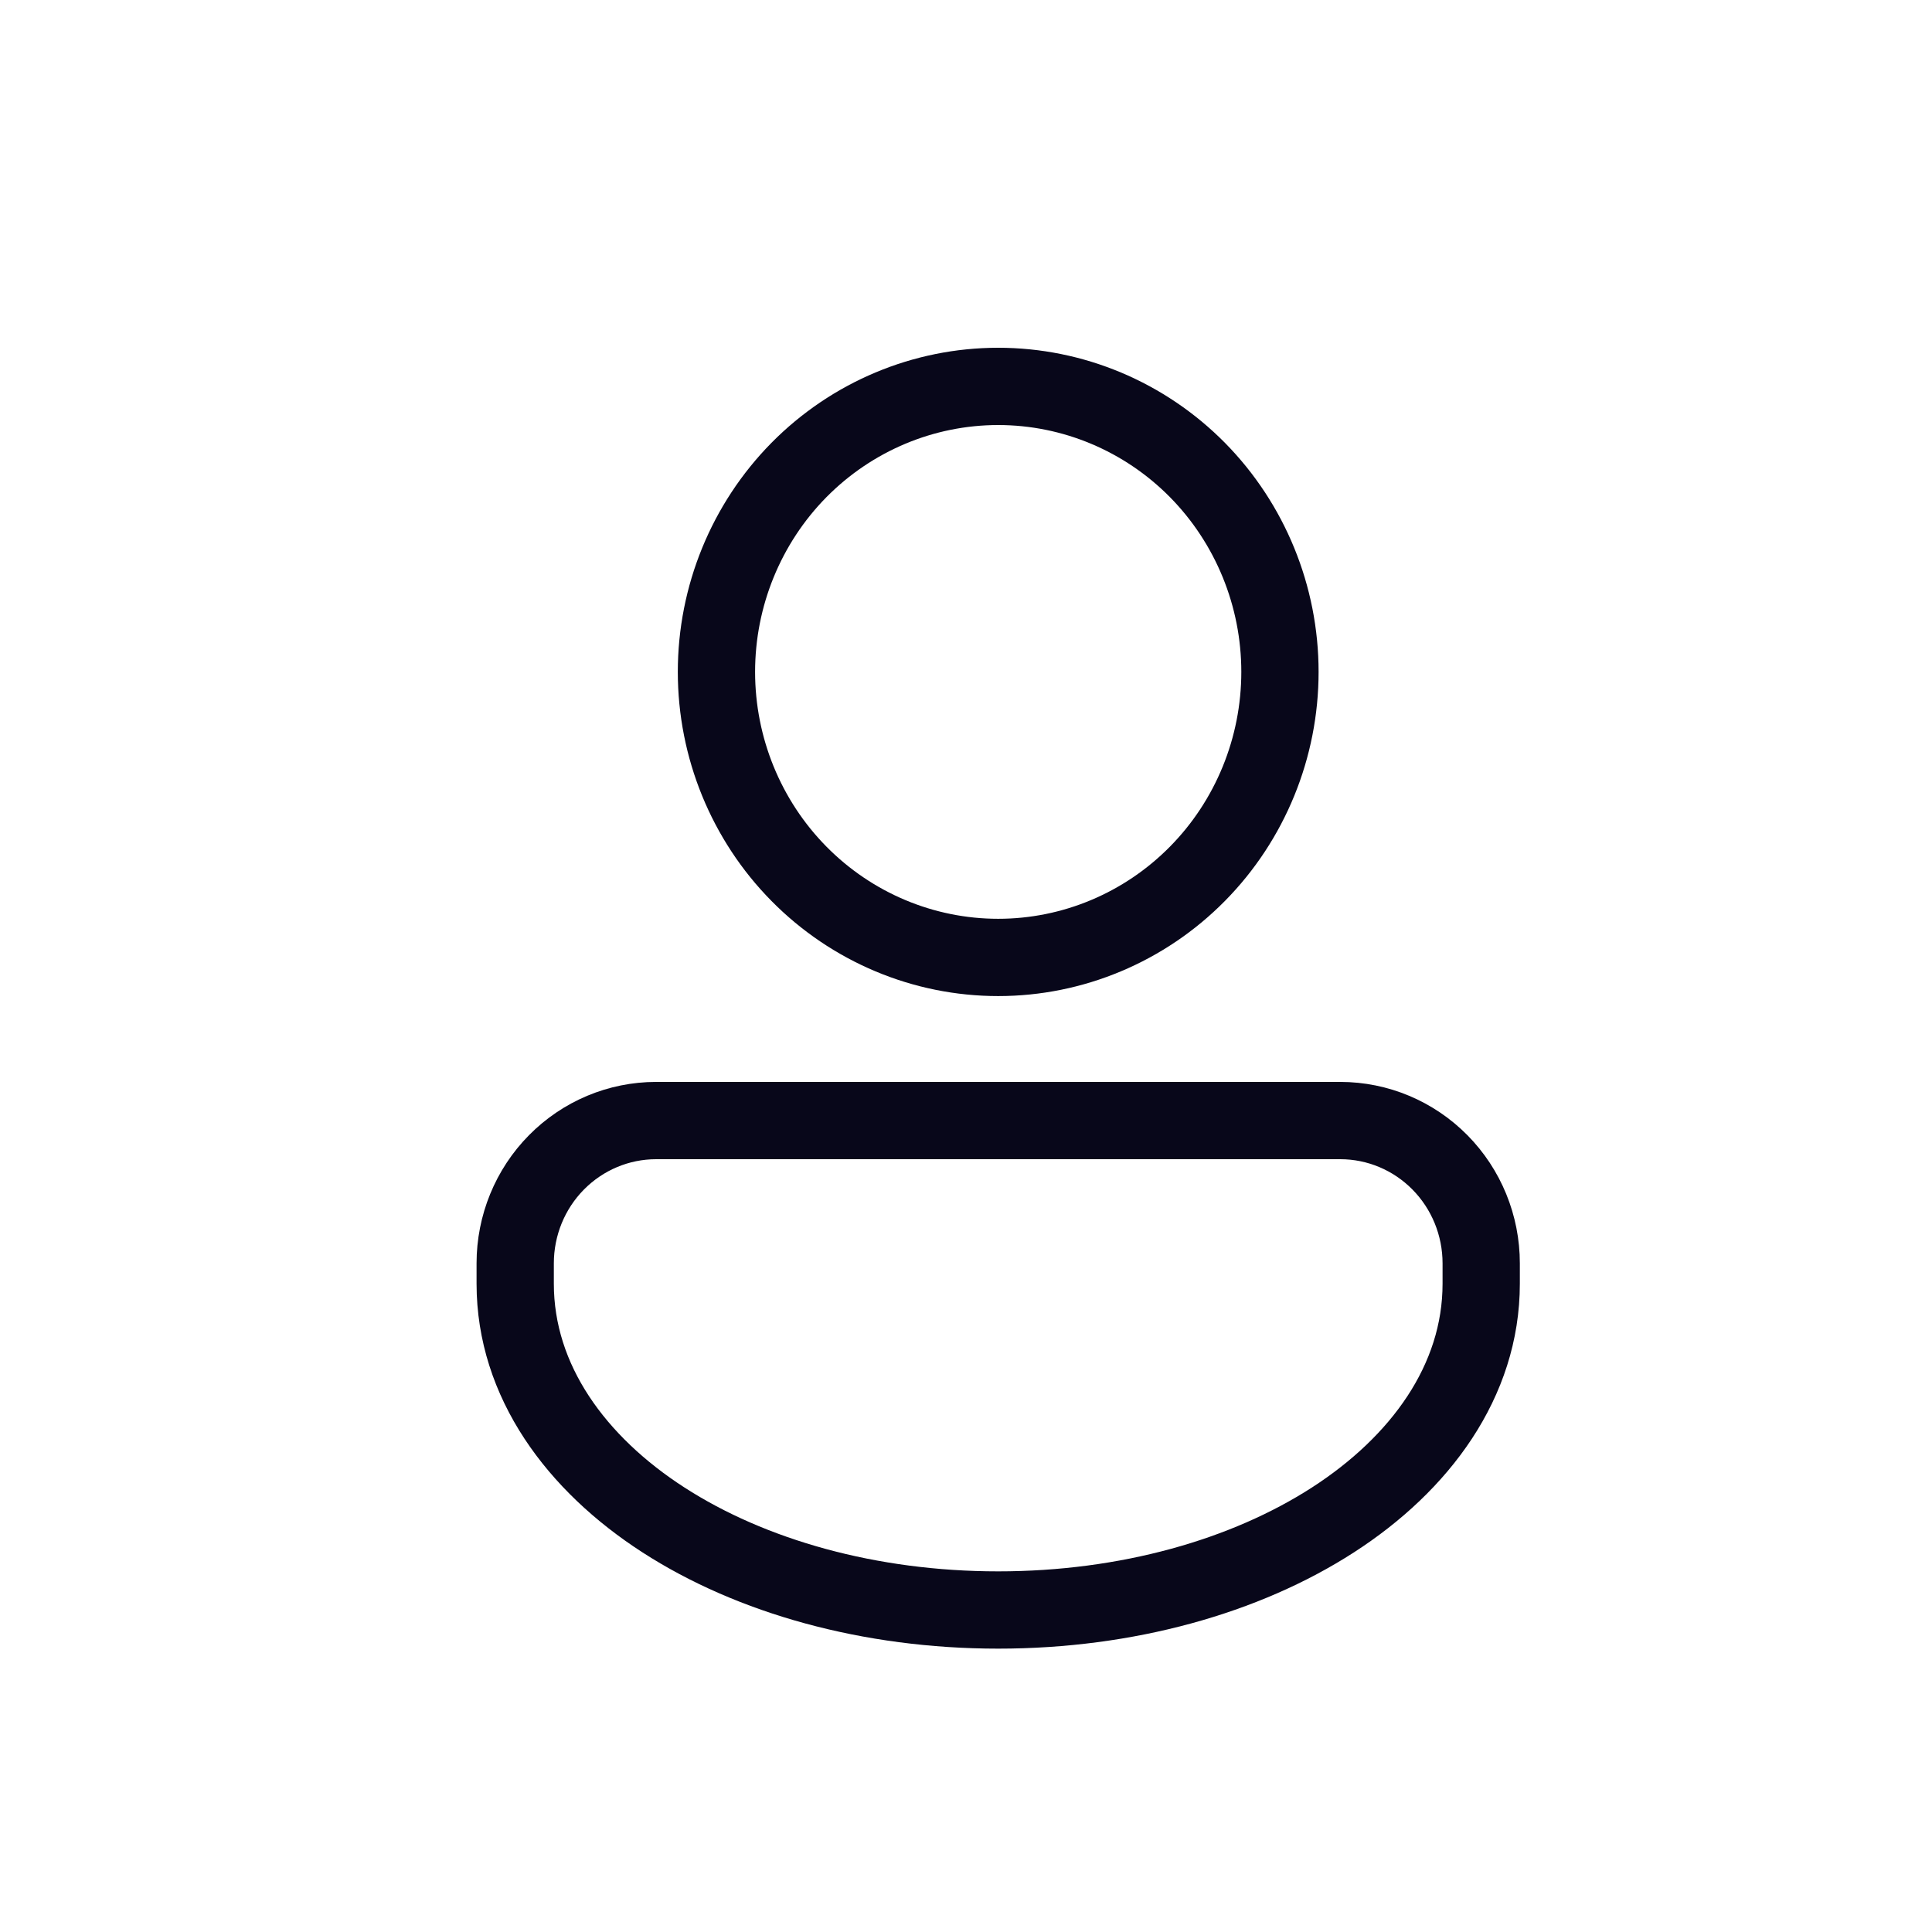
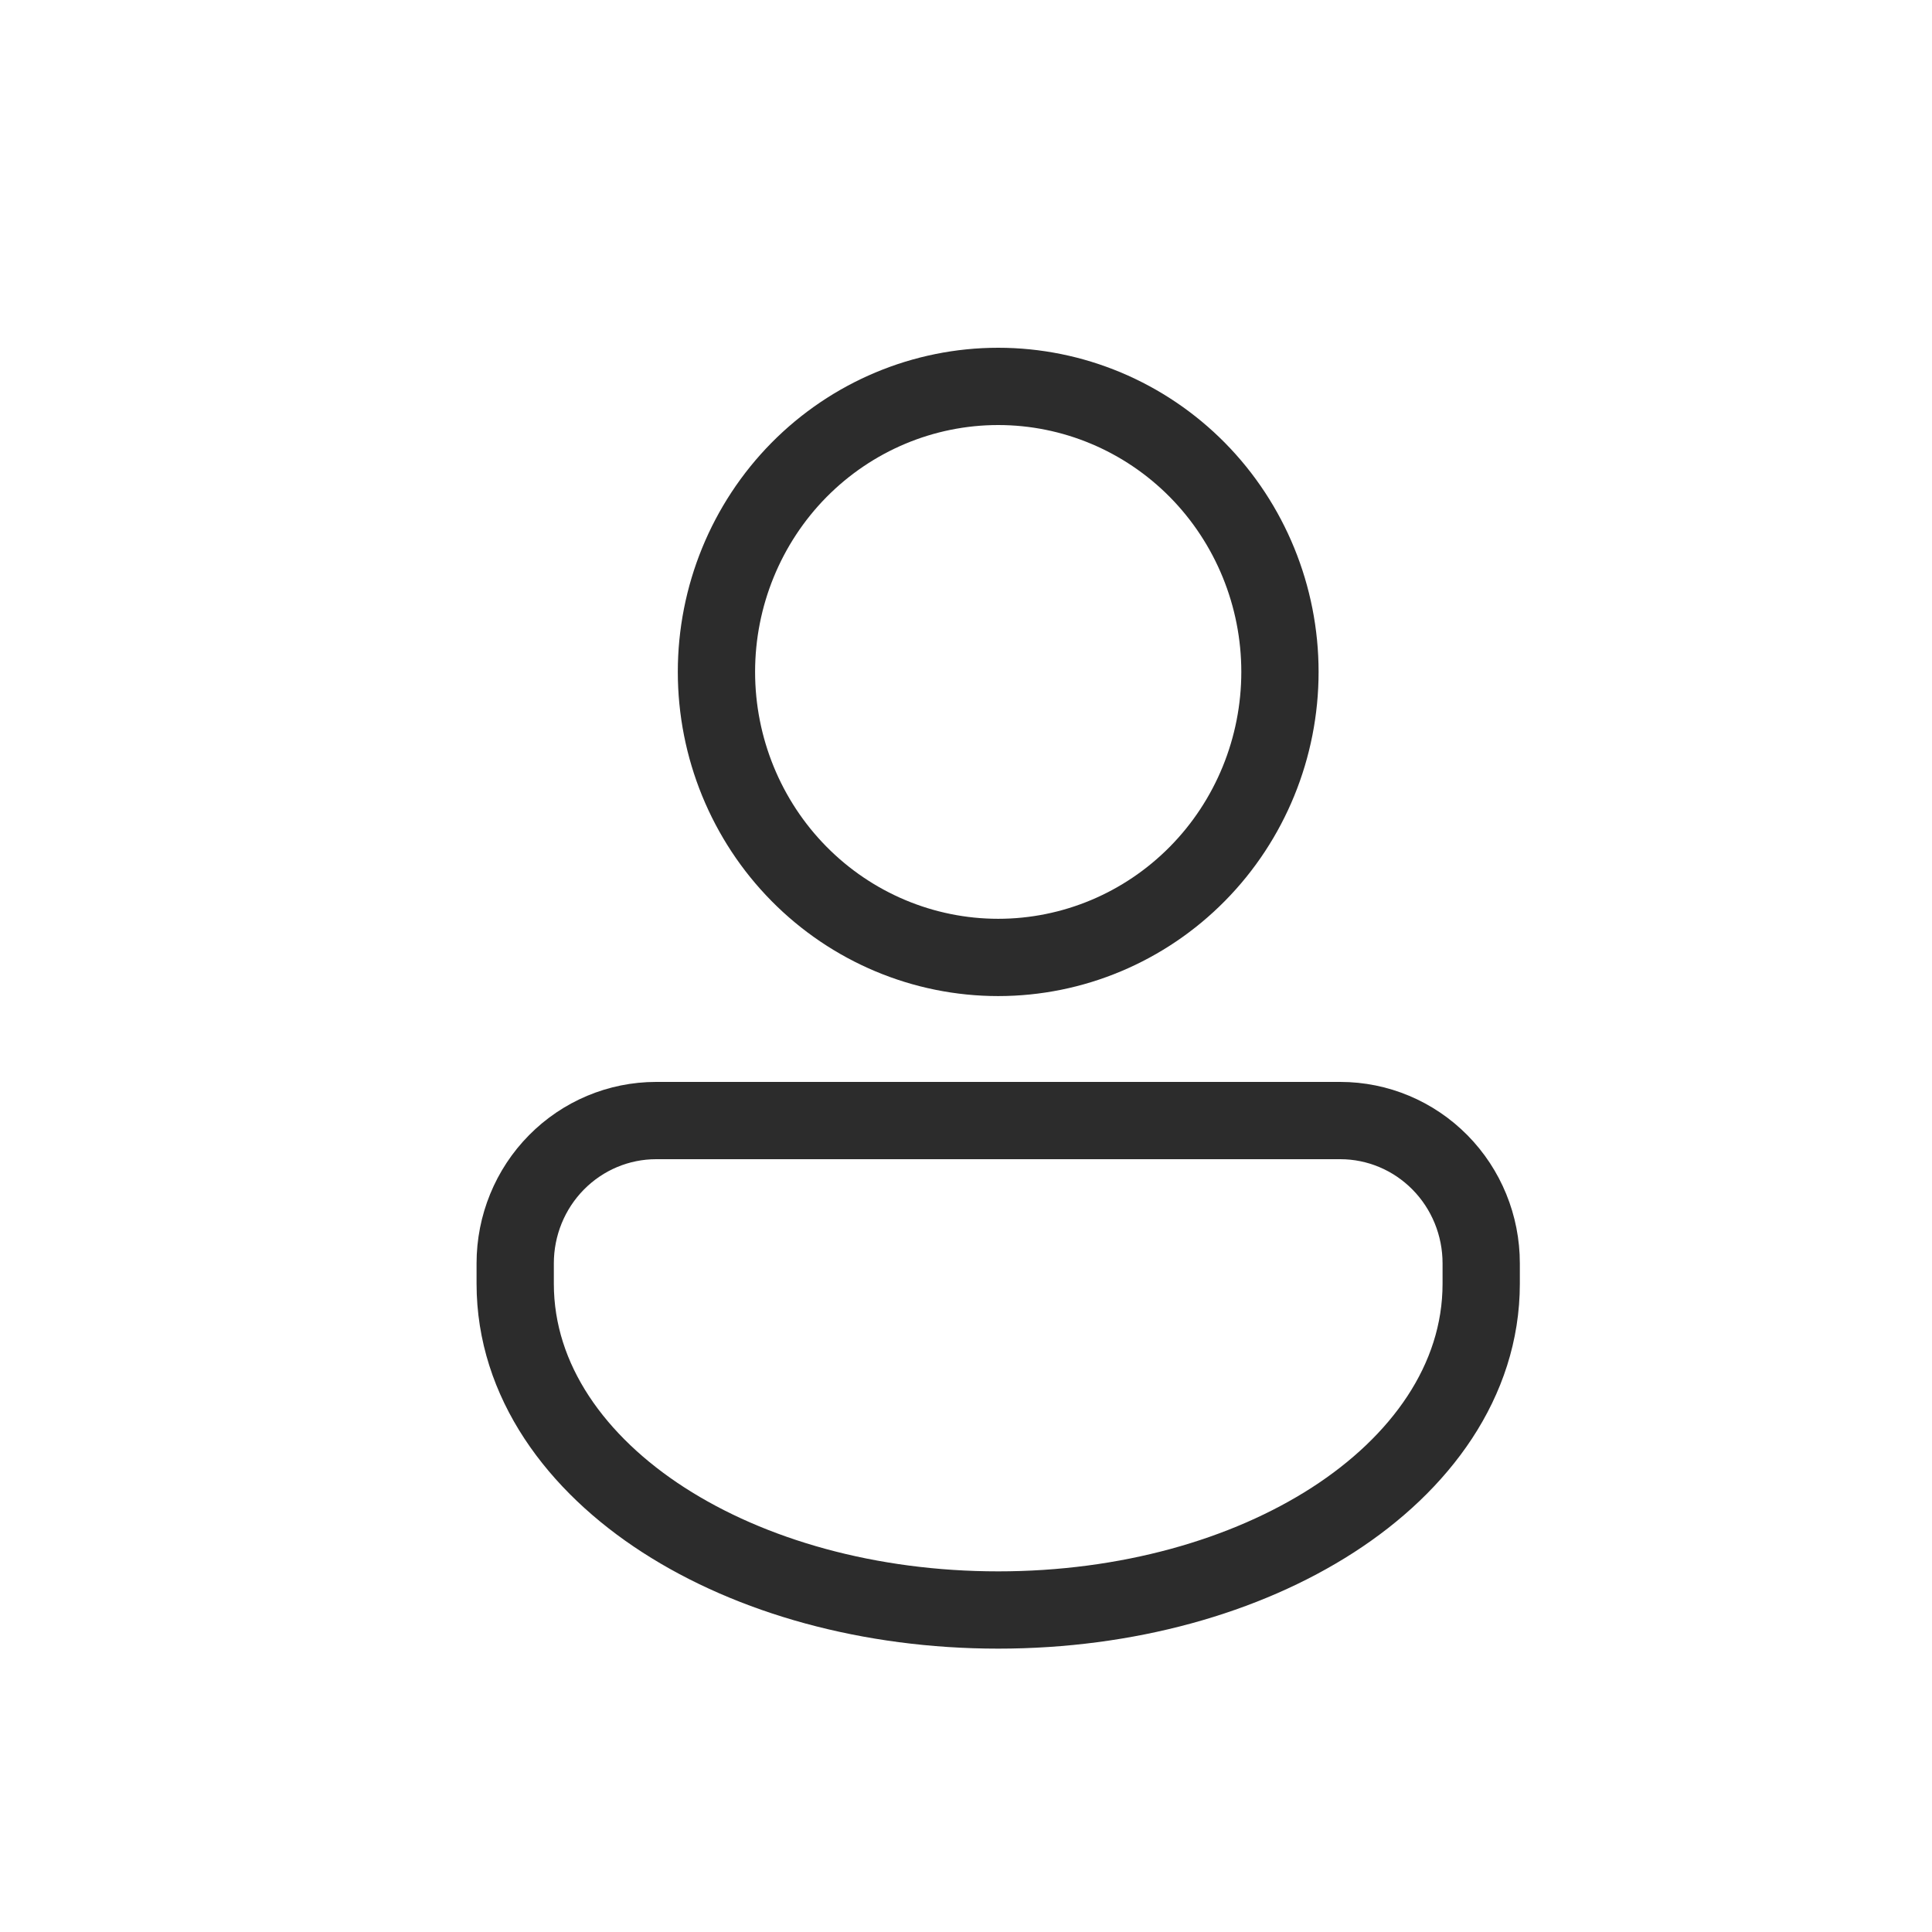
<svg xmlns="http://www.w3.org/2000/svg" width="30" height="30" viewBox="0 0 30 30" fill="none">
-   <path d="M15.5 14.867C16.66 14.867 17.773 14.4 18.594 13.568C19.414 12.737 19.875 11.609 19.875 10.433C19.875 9.258 19.414 8.13 18.594 7.298C17.773 6.467 16.66 6 15.5 6C14.34 6 13.227 6.467 12.406 7.298C11.586 8.13 11.125 9.258 11.125 10.433C11.125 11.609 11.586 12.737 12.406 13.568C13.227 14.4 14.34 14.867 15.5 14.867ZM10.188 17.4C9.607 17.4 9.051 17.634 8.641 18.049C8.23 18.465 8 19.029 8 19.617V19.933C8 21.449 8.952 22.731 10.303 23.602C11.662 24.479 13.501 25 15.5 25C17.499 25 19.337 24.479 20.697 23.602C22.048 22.731 23 21.449 23 19.933V19.617C23 19.029 22.77 18.465 22.359 18.049C21.949 17.634 21.393 17.4 20.812 17.4H10.188Z" stroke="#08071A" stroke-width="1.2" />
+   <path d="M15.5 14.867C16.66 14.867 17.773 14.4 18.594 13.568C19.414 12.737 19.875 11.609 19.875 10.433C19.875 9.258 19.414 8.13 18.594 7.298C17.773 6.467 16.66 6 15.5 6C14.34 6 13.227 6.467 12.406 7.298C11.586 8.13 11.125 9.258 11.125 10.433C11.125 11.609 11.586 12.737 12.406 13.568C13.227 14.4 14.34 14.867 15.5 14.867ZM10.188 17.4C9.607 17.4 9.051 17.634 8.641 18.049C8.23 18.465 8 19.029 8 19.617V19.933C8 21.449 8.952 22.731 10.303 23.602C11.662 24.479 13.501 25 15.5 25C17.499 25 19.337 24.479 20.697 23.602C22.048 22.731 23 21.449 23 19.933V19.617C23 19.029 22.77 18.465 22.359 18.049C21.949 17.634 21.393 17.4 20.812 17.4H10.188Z" stroke="#2C2C2C" stroke-width="1.2" />
</svg>
